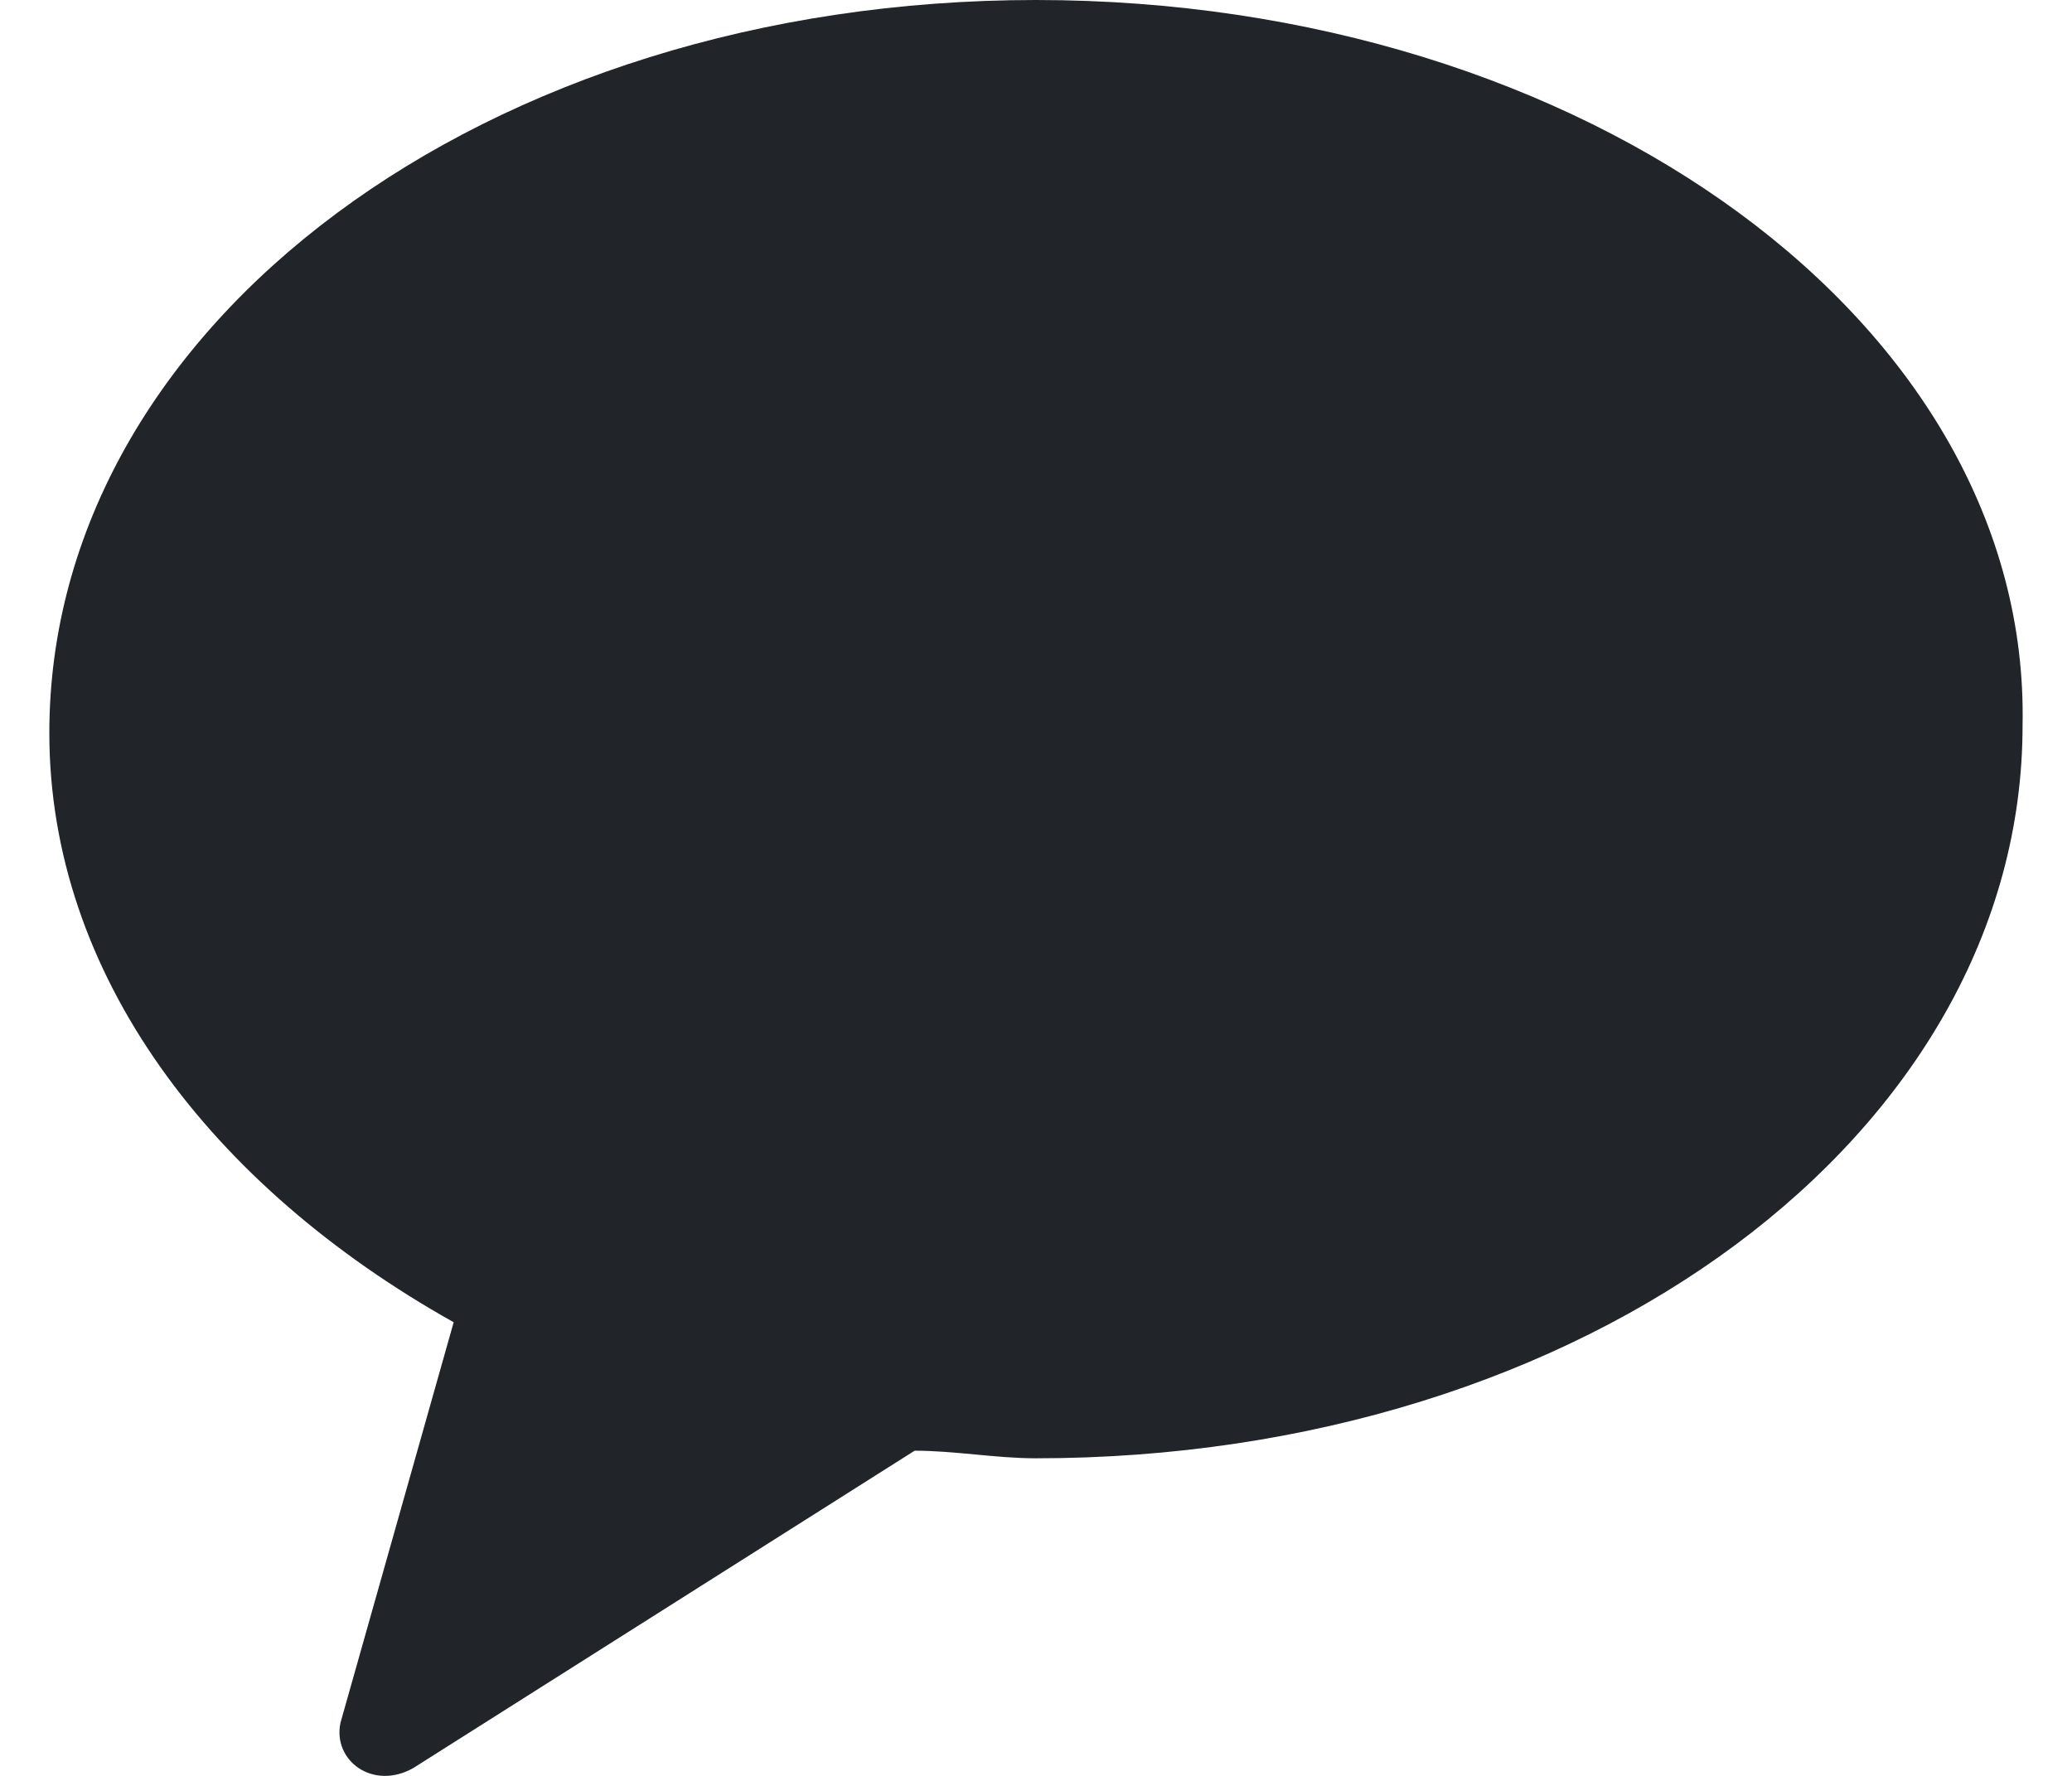
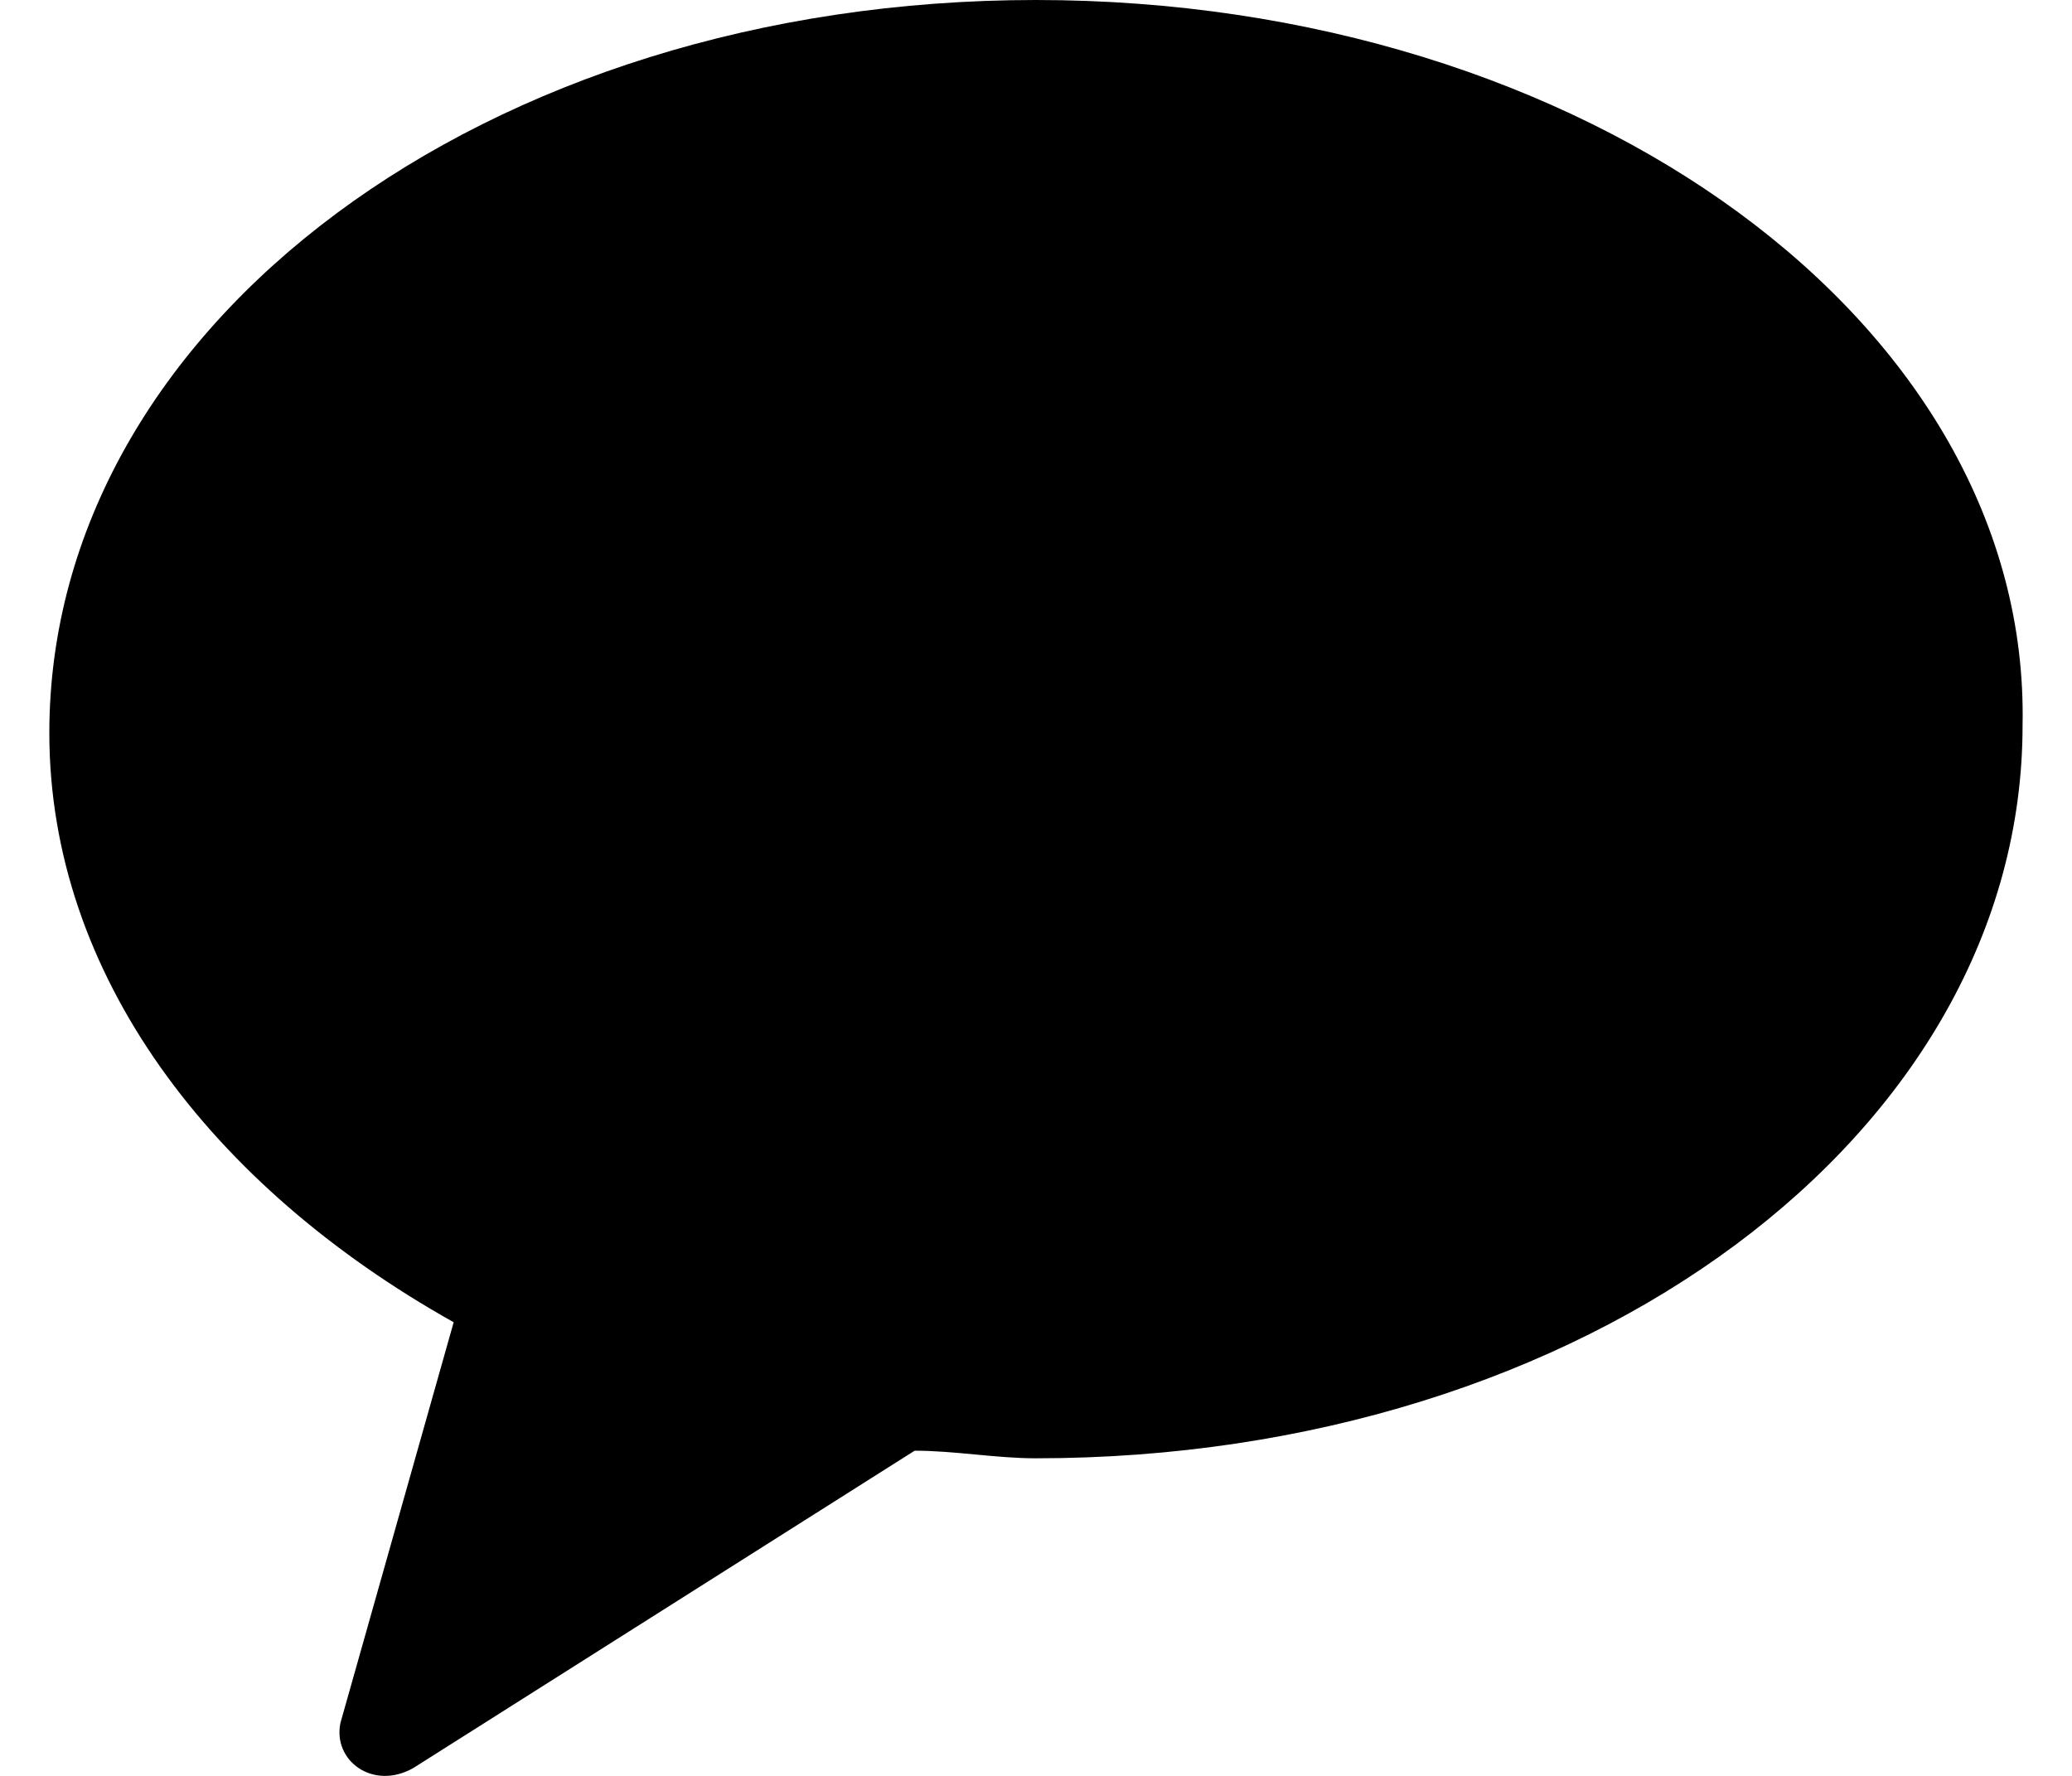
<svg xmlns="http://www.w3.org/2000/svg" width="21" height="18" viewBox="0 0 21 18" fill="none">
-   <path d="M10.499 0C4.926 0 0.5 3.293 0.5 7.429C0.5 9.879 2.139 12.024 4.598 13.402L3.451 17.461C3.369 17.844 3.779 18.151 4.188 17.921L9.27 14.704C9.68 14.704 10.09 14.781 10.499 14.781C16.073 14.781 20.499 11.488 20.499 7.352C20.581 3.293 16.073 0 10.499 0Z" fill="#212529" />
+   <path d="M10.499 0C4.926 0 0.5 3.293 0.5 7.429C0.5 9.879 2.139 12.024 4.598 13.402L3.451 17.461C3.369 17.844 3.779 18.151 4.188 17.921L9.27 14.704C9.68 14.704 10.09 14.781 10.499 14.781C16.073 14.781 20.499 11.488 20.499 7.352C20.581 3.293 16.073 0 10.499 0Z" fill="#000000" />
</svg>
